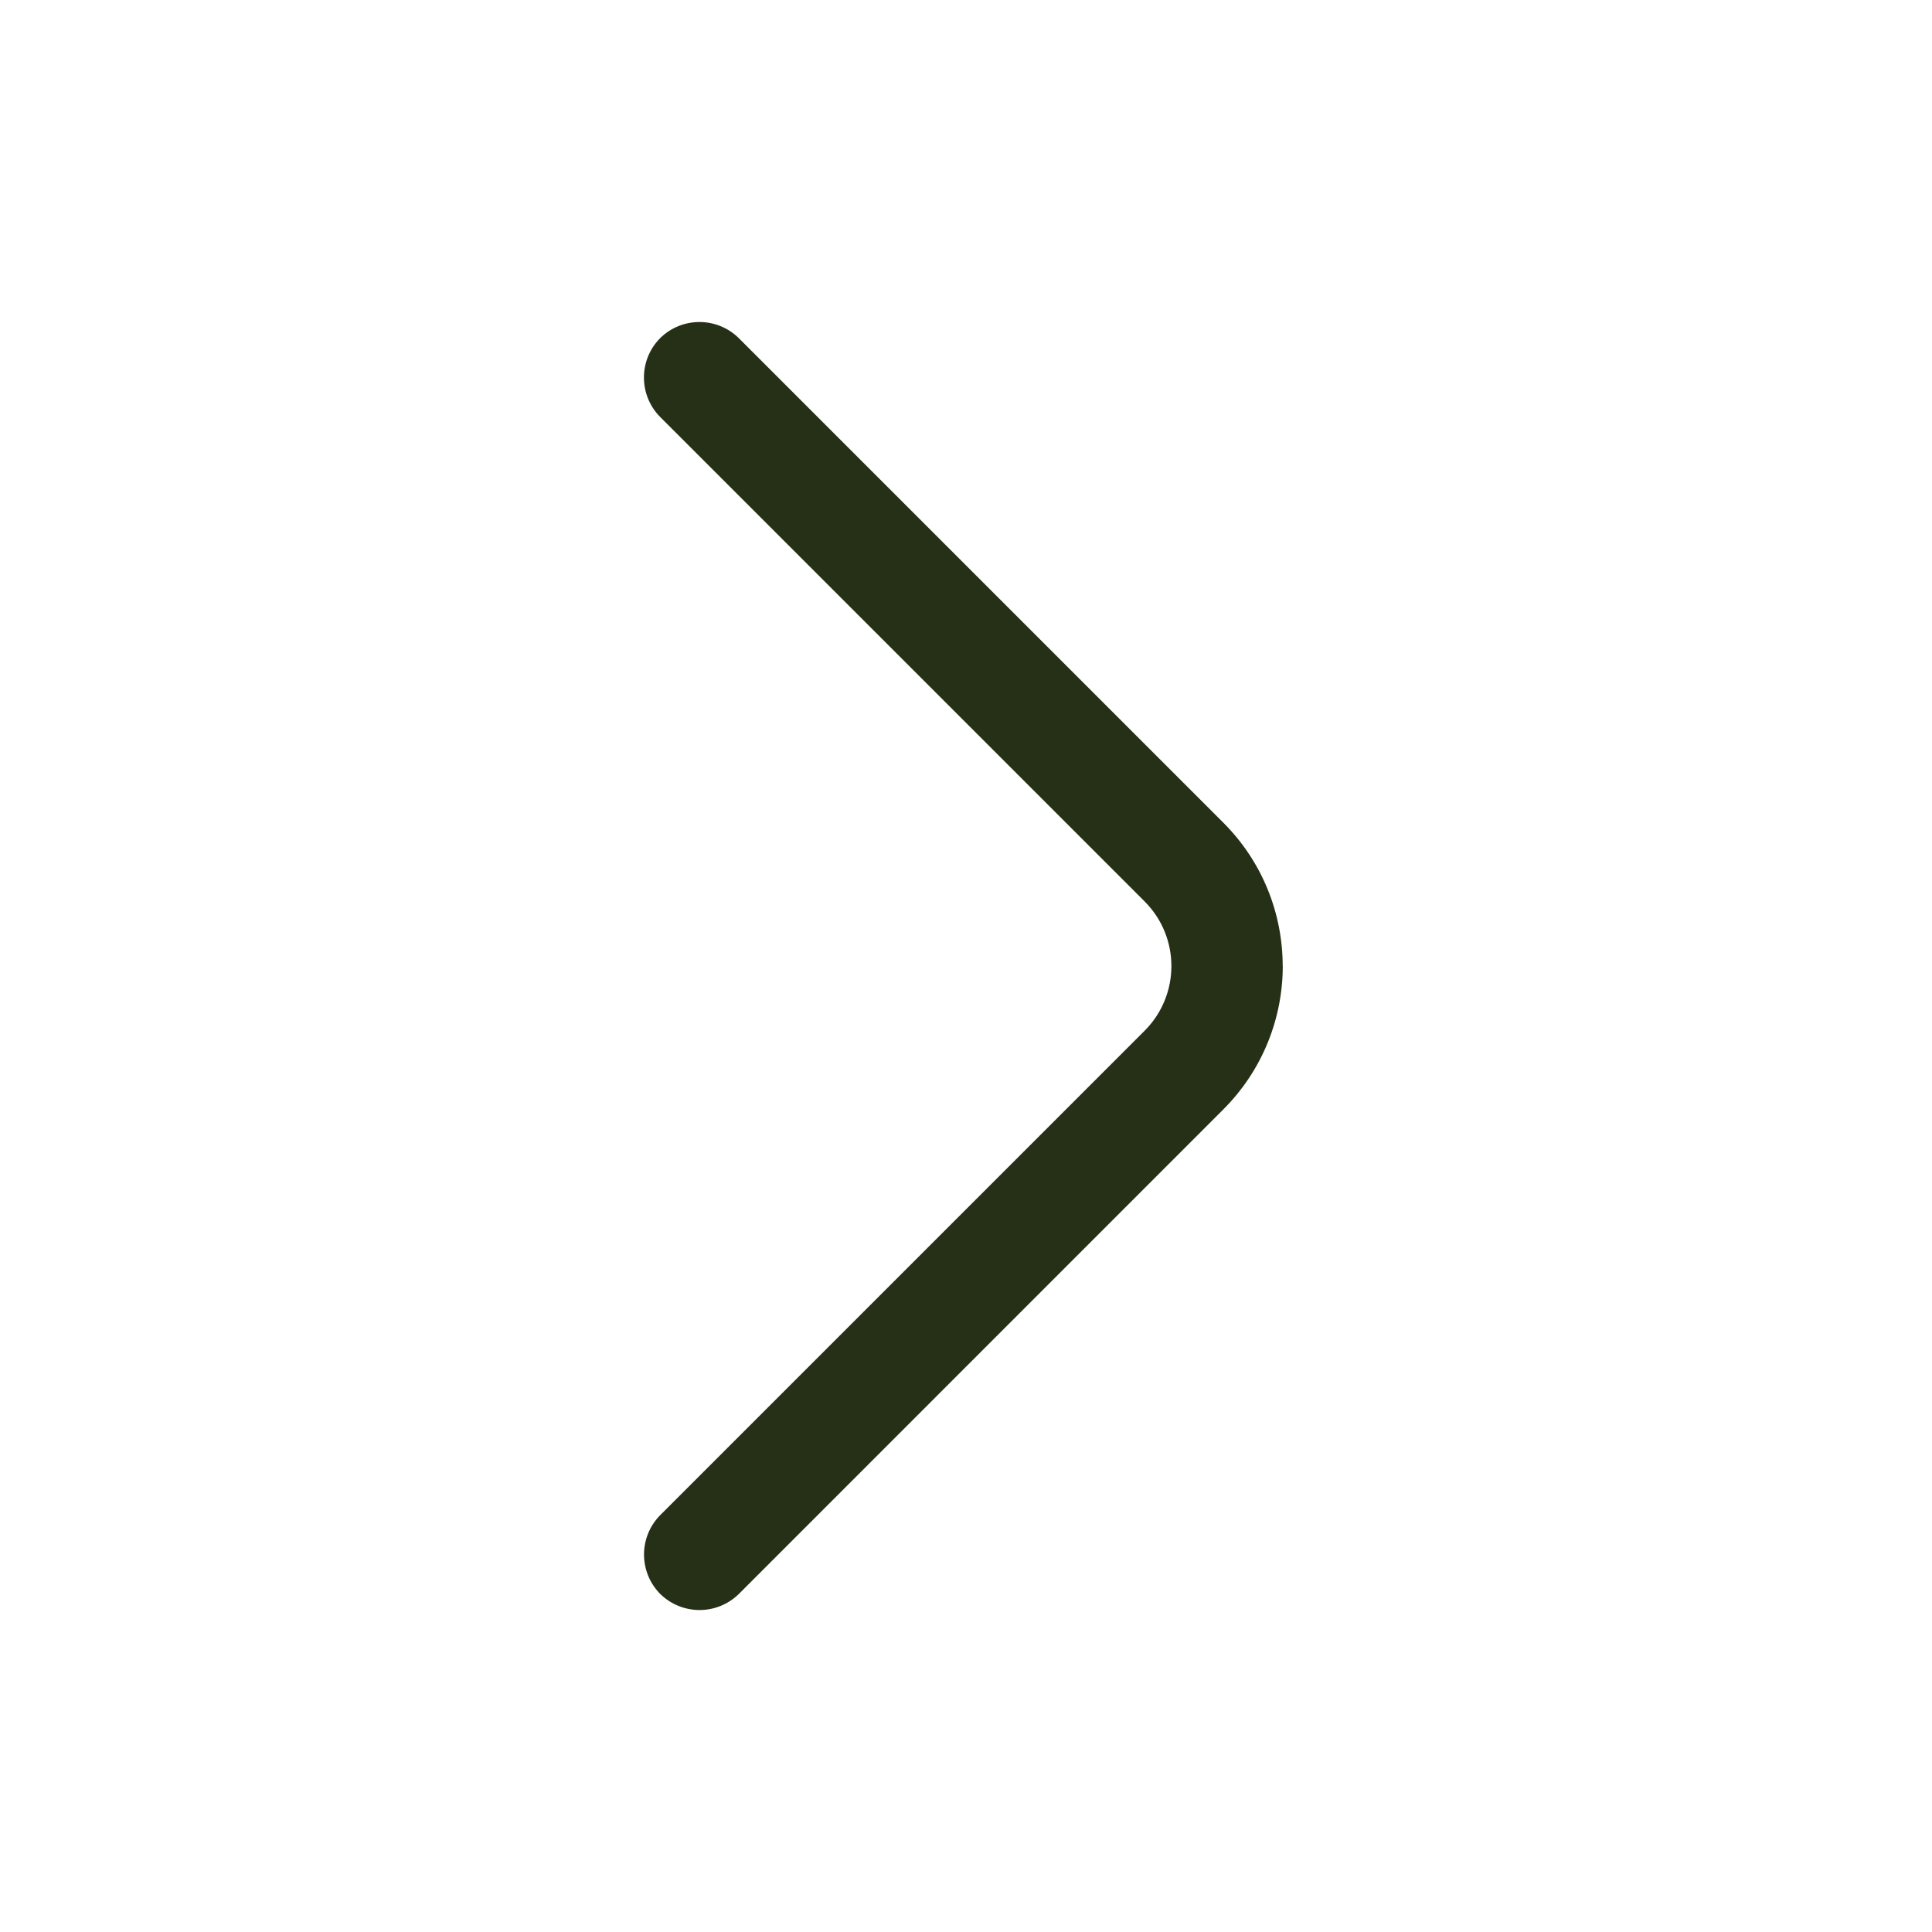
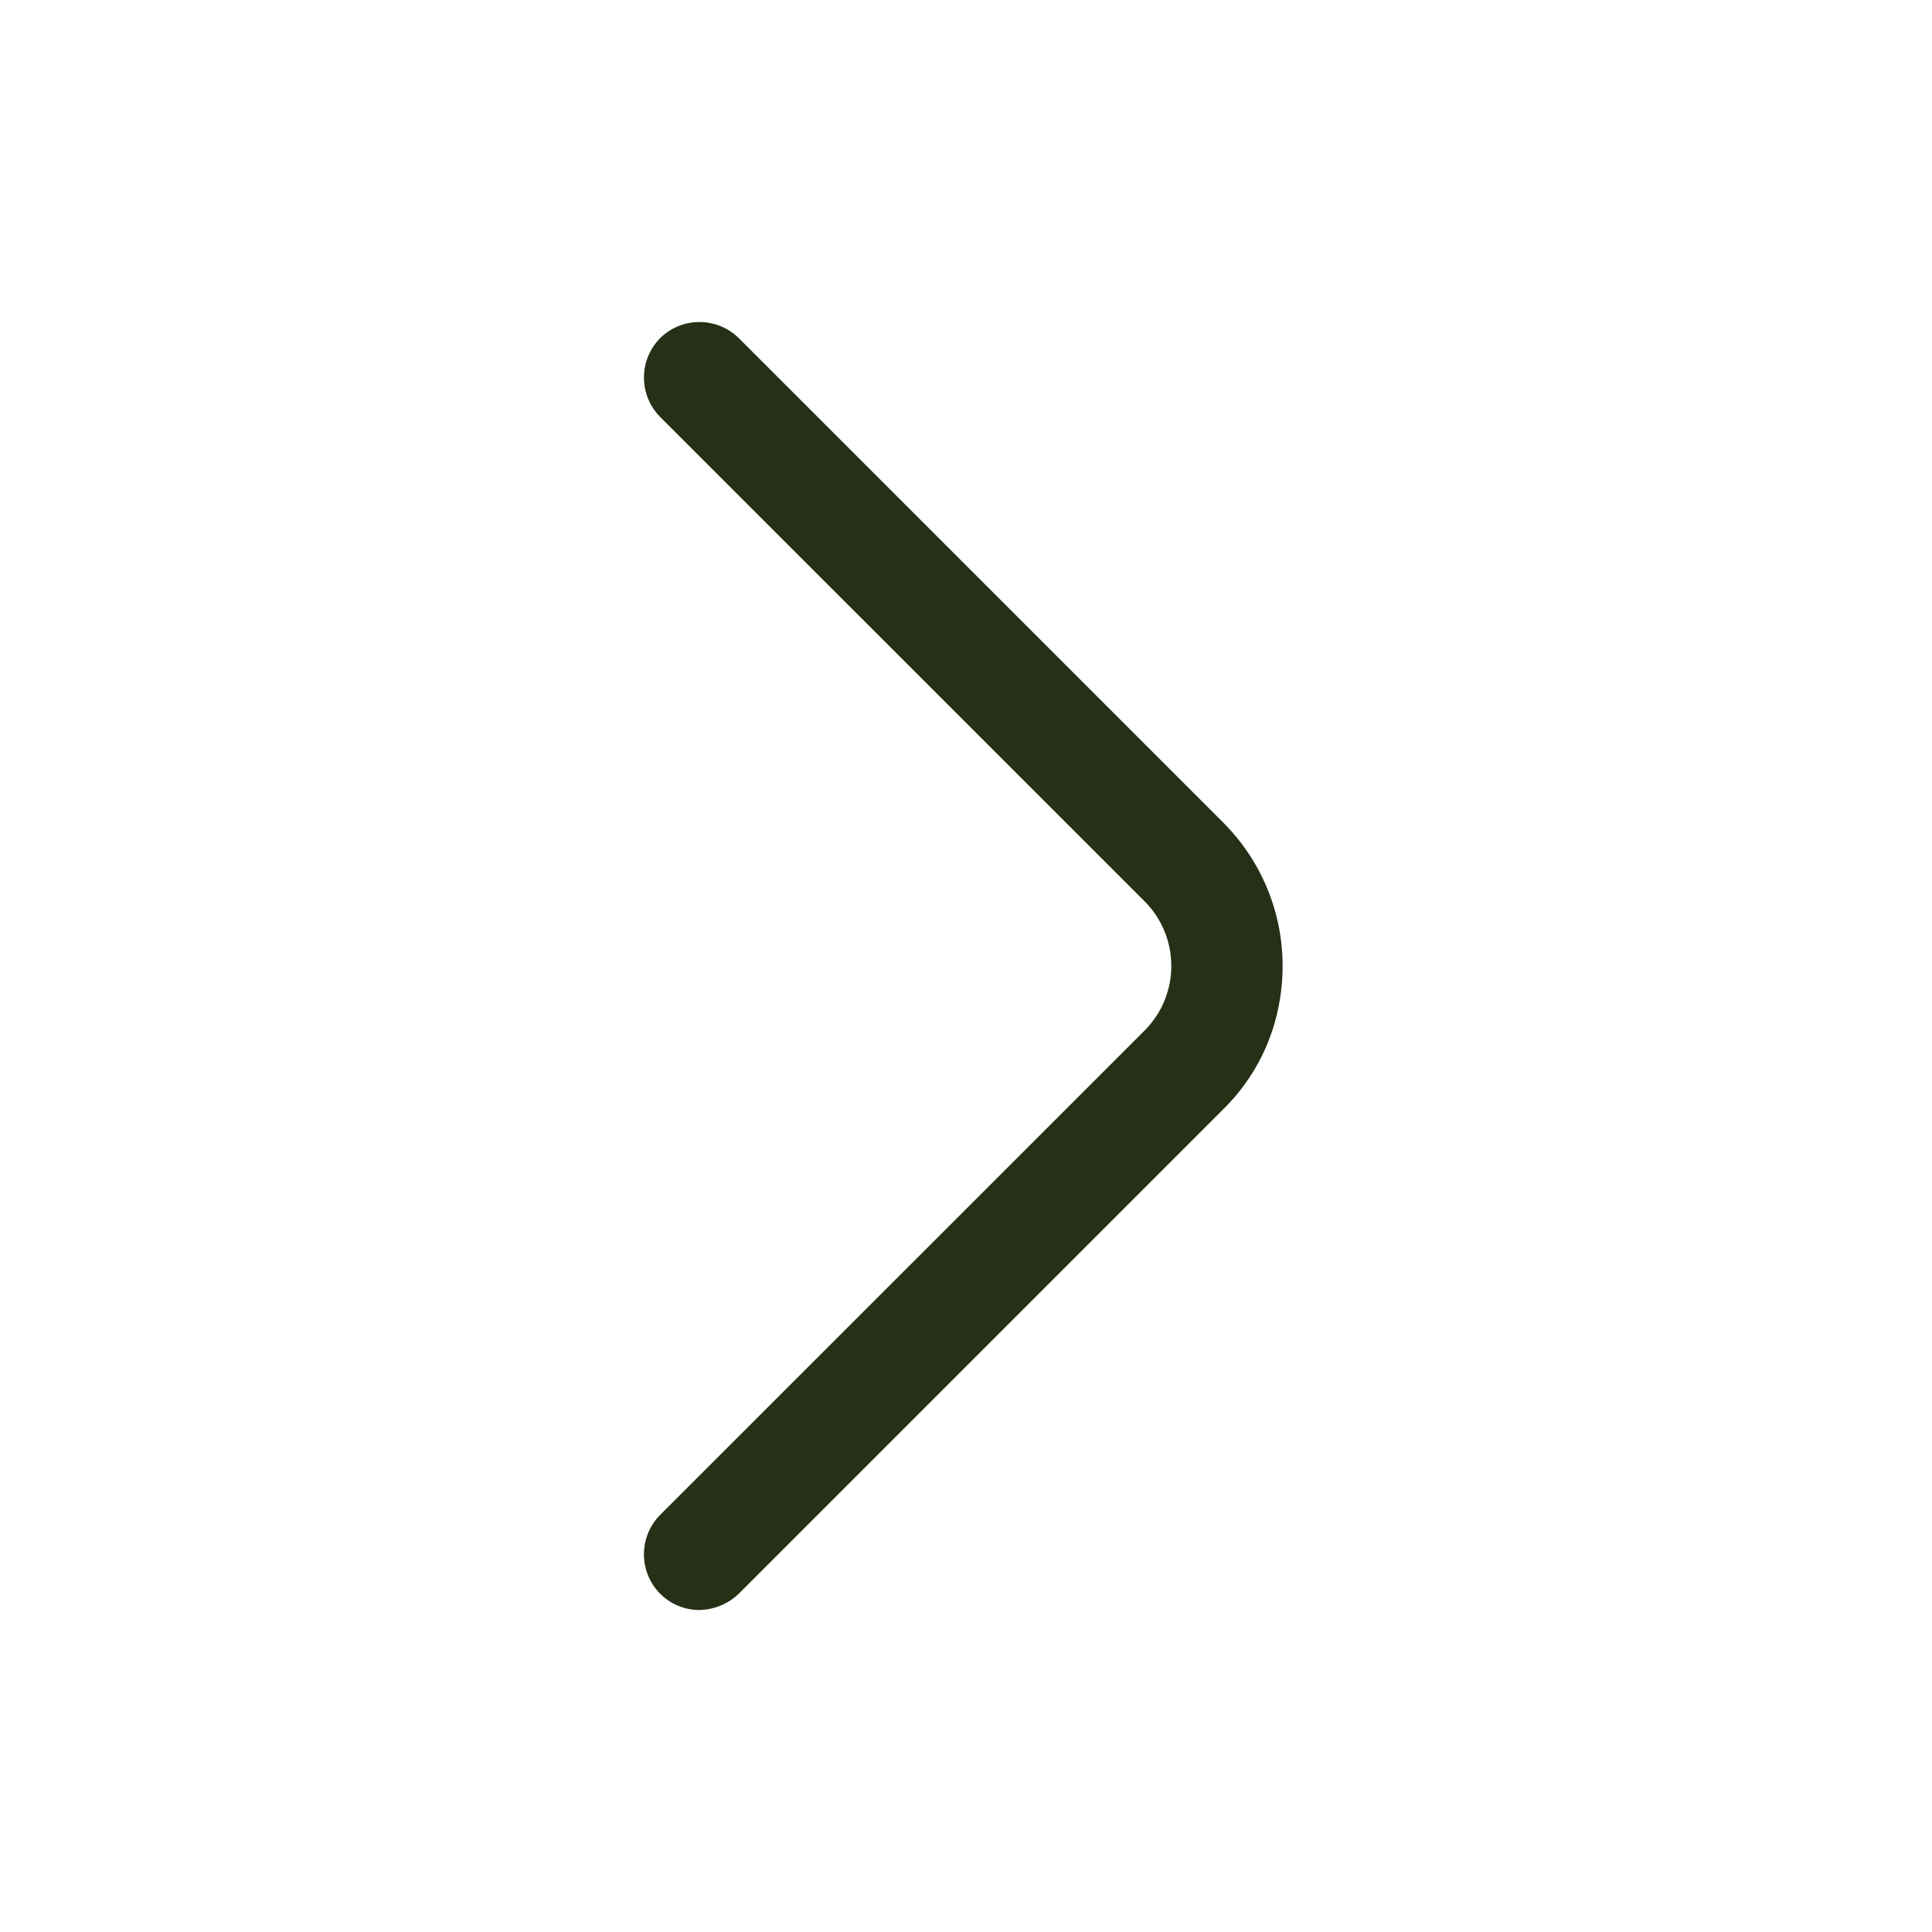
<svg xmlns="http://www.w3.org/2000/svg" width="24" height="24" fill="none" viewBox="0 0 24 24">
  <g class="chevron-right">
-     <g class="chevron-down">
-       <path fill="#253017" d="M15.935 12c0 .646-.249 1.292-.738 1.781L9.179 19.8a.697.697 0 0 1-.978 0 .696.696 0 0 1 0-.978l6.018-6.018a1.136 1.136 0 0 0 0-1.606L8.2 5.179a.696.696 0 0 1 0-.978.696.696 0 0 1 .978 0l6.018 6.018c.49.489.738 1.135.738 1.781Z" class="Vector" />
+     <g class="chevron-right">
+       <path fill="#253017" d="M8.69 20a.685.685 0 0 1-.49-.203.696.696 0 0 1 0-.978l6.018-6.017a1.136 1.136 0 0 0 0-1.606L8.2 5.179a.696.696 0 0 1 0-.978.696.696 0 0 1 .978 0l6.017 6.017c.47.47.738 1.107.738 1.78 0 .675-.258 1.311-.738 1.782l-6.017 6.017a.725.725 0 0 1-.49.203Z" class="Vector" />
    </g>
  </g>
</svg>
